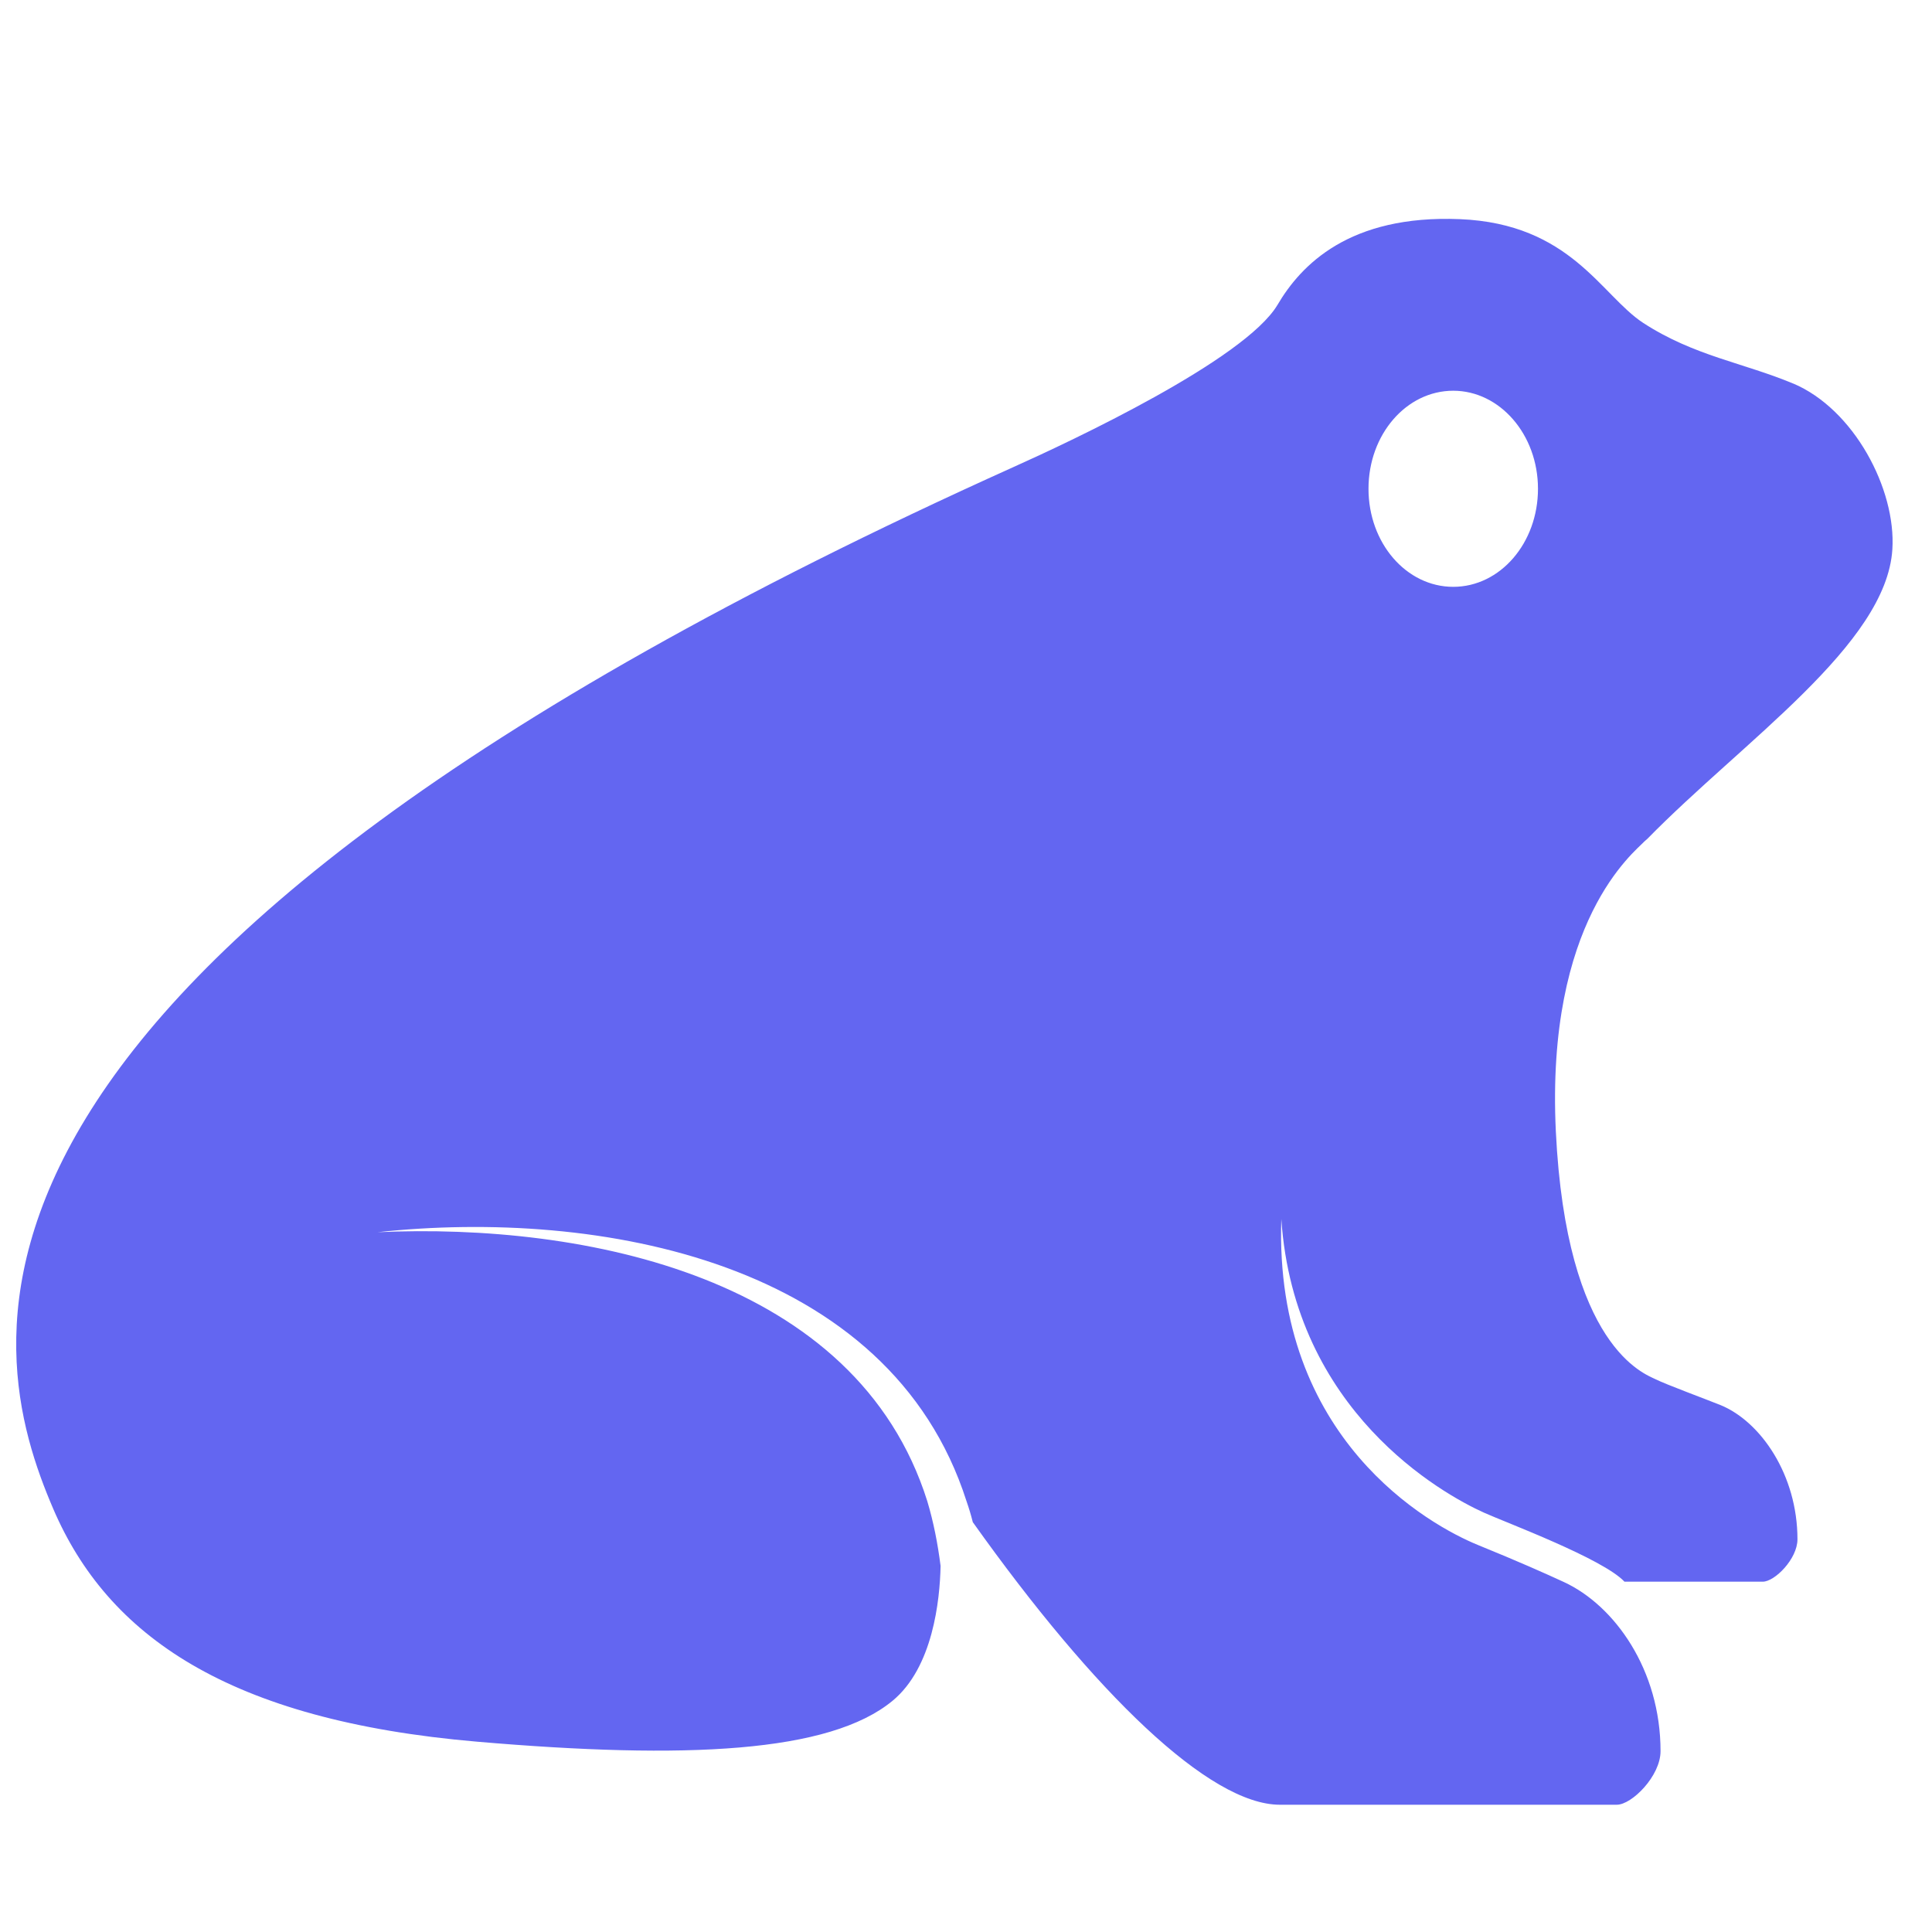
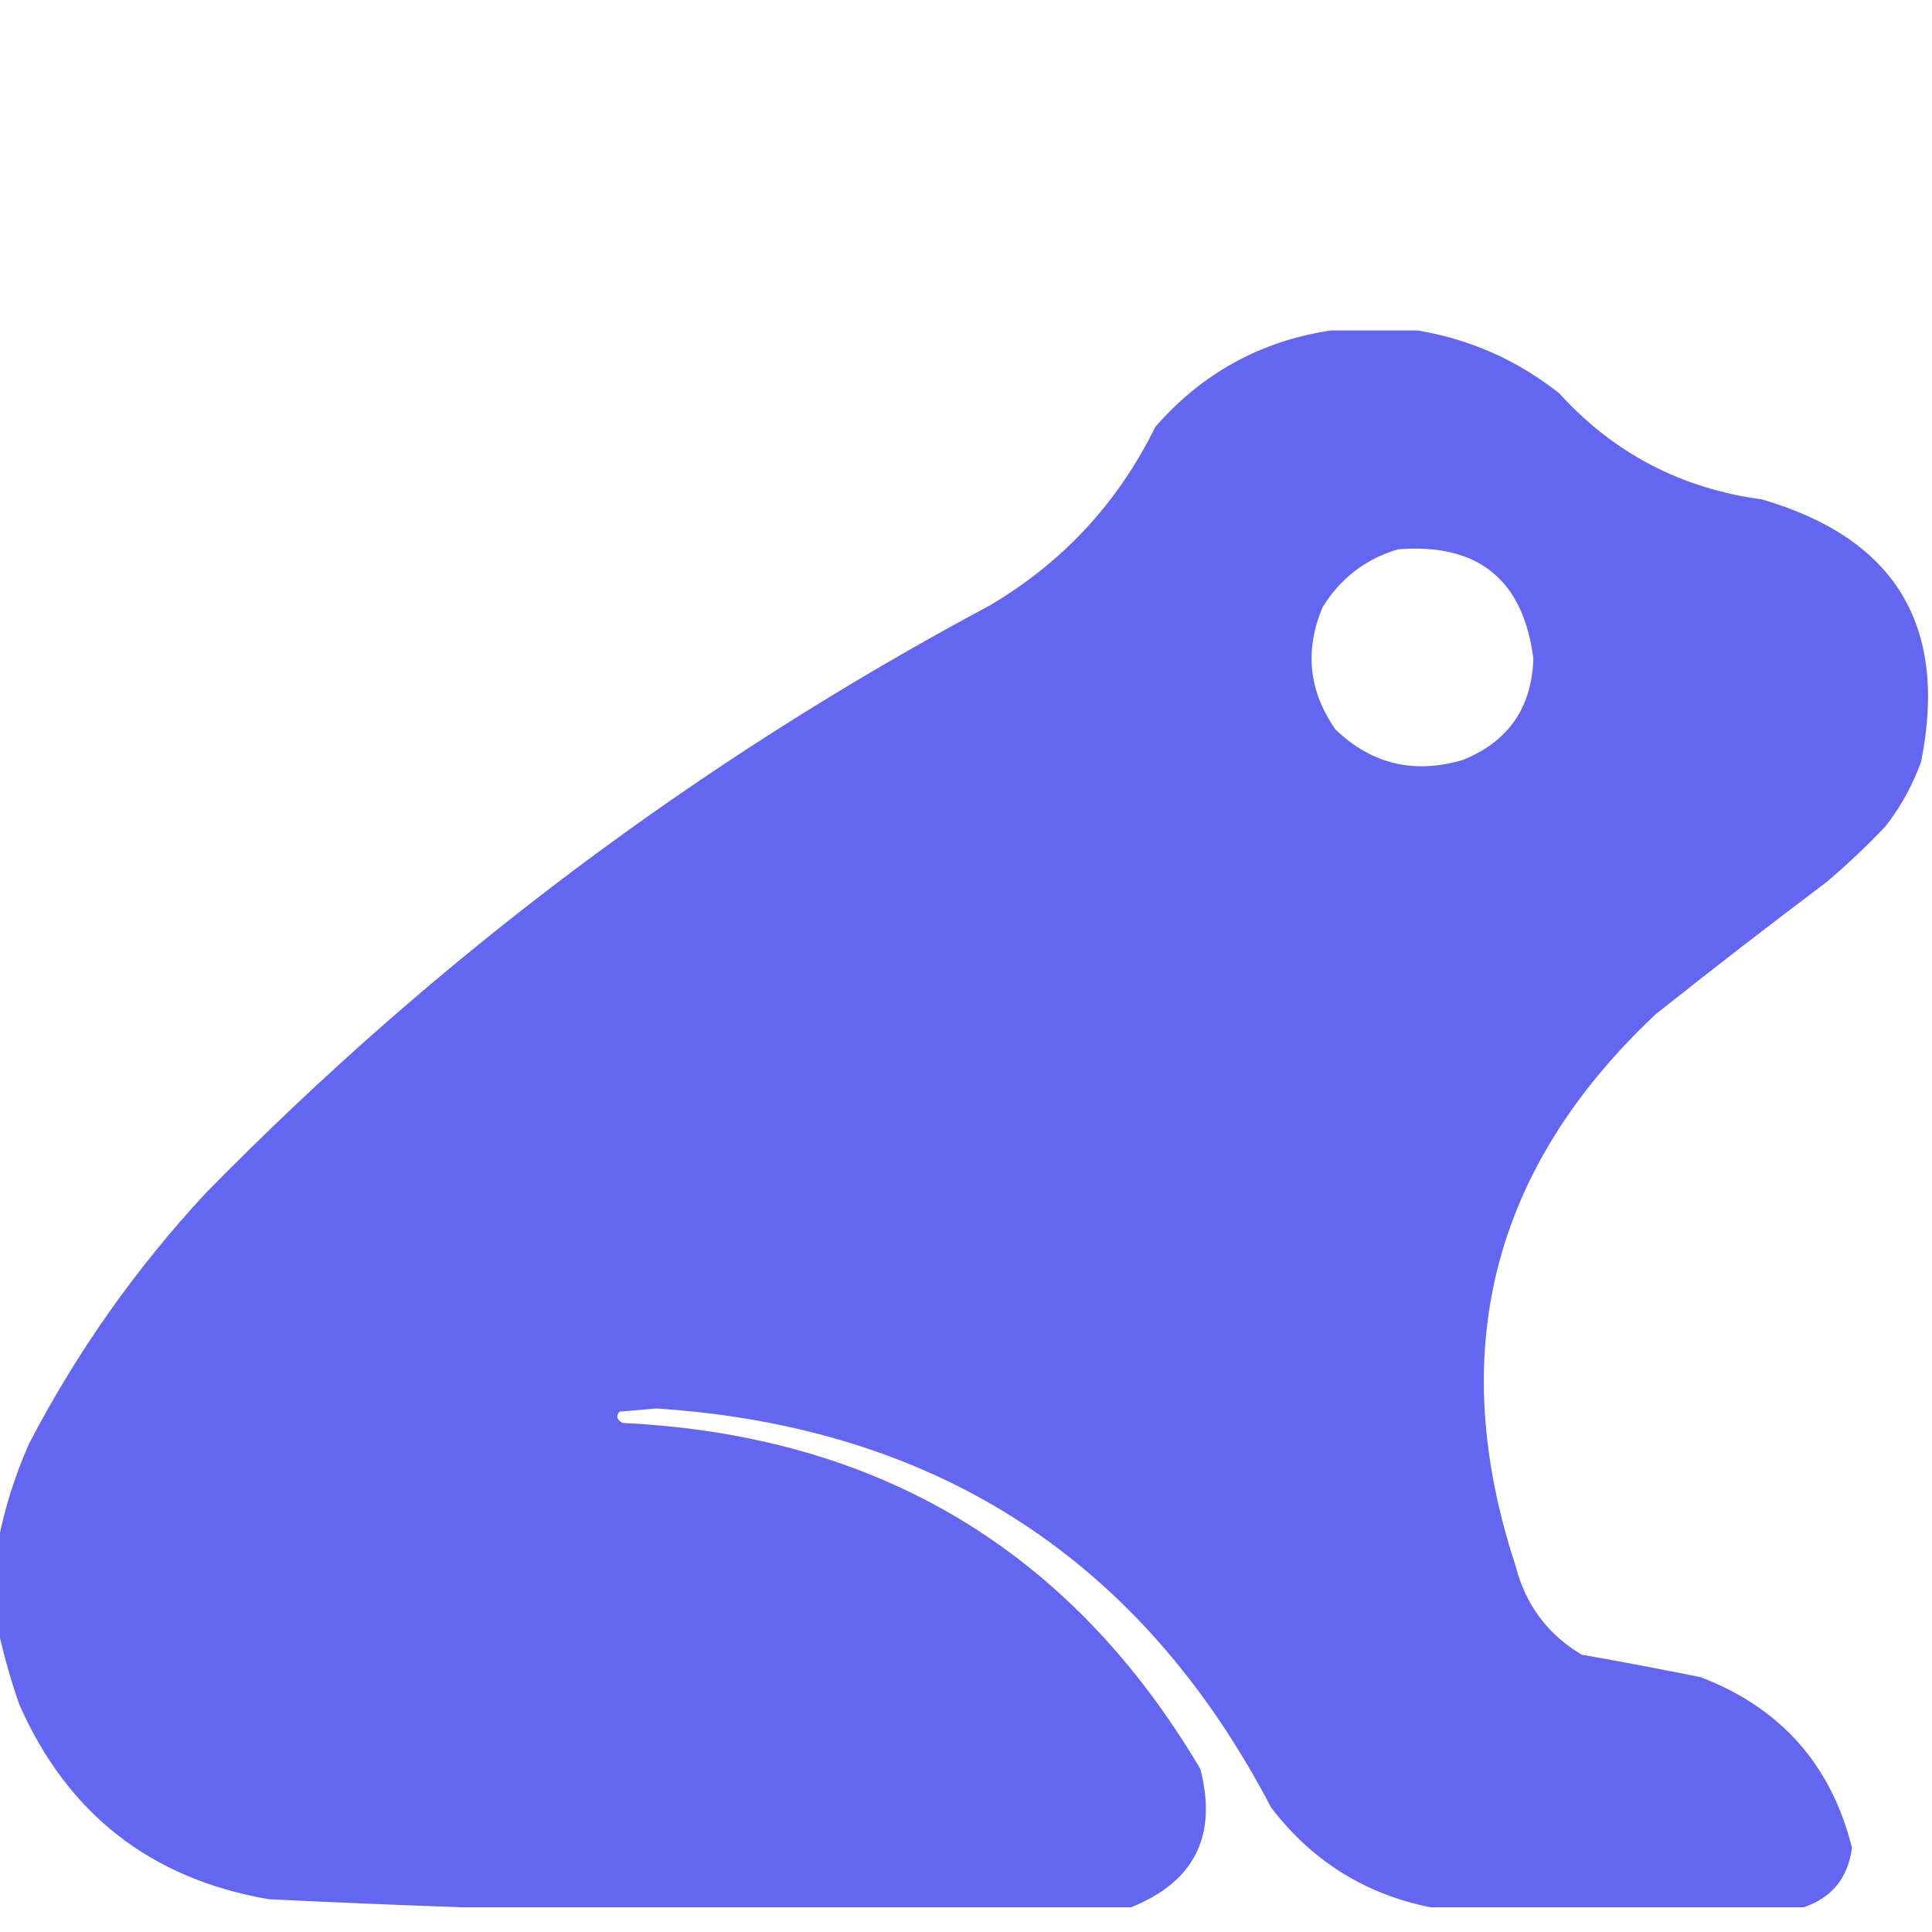
- <svg xmlns="http://www.w3.org/2000/svg" viewBox="0 0 32 32" width="32" height="32">
-   <path fill="#6366f1" transform="translate(-12, 2) scale(0.058)" d="M719.1,75.1c-14.3-6-28.4-7.9-43-17.4-12-7.9-20.7-28.3-52.3-29.6-31.6-1.3-45.4,13.1-52.1,24.5-9.4,15.7-58.9,38.9-75.4,46.3C175.3,243.5,202.5,350.7,222.1,396.4c15.5,36.1,49.8,60.4,121.1,66.5,59.5,5.1,100.6,3.2,118.6-11.7,11.5-9.5,13.5-28.7,13.7-38.5-.8-6.3-2-12.5-3.8-18.5-20.2-64.1-97.7-79.5-157-76.8,63.1-6.8,146.2,8.1,168.2,76.8.7,2,1.3,4,1.8,6h0s0,0,0,0c34.8,48.9,67.6,80.7,87.7,80.7h96.2c4.3,0,12.5-8.2,12.5-15.3,0-23.2-13.1-41.6-27.6-48.3-5.2-2.4-12.8-5.8-24.6-10.6-13.7-5.6-58.2-30.2-56.1-93.1,3.7,54.9,45.9,78.5,57.9,83.9,6.2,2.8,33.9,13.1,40.1,19.7h39.5c3.4,0,9.9-6.5,9.9-12.1,0-18.4-10.5-33.6-21.9-38.3-4.2-1.7-15.6-5.9-18.6-7.4-3-1.5-25.5-9-28.5-70.8-2.9-60.2,22.4-79.7,25.3-82.8.3-.3.6-.5.8-.7,27.3-27.9,68.3-55.5,70-82.7,1.1-17.2-11-40.1-28.4-47.4ZM621.9,77.1c13.3,0,24.2,12.5,24.2,28s-10.8,28-24.2,28-24.2-12.5-24.2-28,10.8-28,24.2-28Z" />
+ <svg xmlns="http://www.w3.org/2000/svg" version="1.1" width="32px" height="32px" style="shape-rendering:geometricPrecision; text-rendering:geometricPrecision; image-rendering:optimizeQuality; fill-rule:evenodd; clip-rule:evenodd">
+   <g transform="translate(0,5.5) scale(0.0533)">
+     <path style="opacity:0.997" fill="#6366f1" d="M 413.5,-0.5 C 422.5,-0.5 431.5,-0.5 440.5,-0.5C 456.79,2.213 471.457,8.713 484.5,19C 501.407,37.622 522.407,48.622 547.5,52C 588.944,64.06 605.444,91.227 597,133.5C 594.363,140.777 590.696,147.444 586,153.5C 580.136,159.699 573.969,165.532 567.5,171C 549.653,184.425 531.986,198.091 514.5,212C 463.586,259.822 449.086,316.989 471,383.5C 474.084,395.519 480.918,404.686 491.5,411C 503.85,413.188 516.184,415.521 528.5,418C 553.401,427.563 569.068,445.23 575.5,471C 574.298,480.358 569.298,486.525 560.5,489.5C 521.833,489.5 483.167,489.5 444.5,489.5C 424.171,485.412 407.671,475.079 395,458.5C 354.757,381.52 291.091,340.186 204,334.5C 200.167,334.833 196.333,335.167 192.5,335.5C 191.332,336.906 191.665,338.072 193.5,339C 273.005,342.805 332.839,378.638 373,446.5C 378.385,467.243 371.218,481.577 351.5,489.5C 282.167,489.5 212.833,489.5 143.5,489.5C 123.652,488.816 103.652,487.982 83.5,487C 46.831,480.66 20.998,460.493 6,426.5C 3.338,418.837 1.172,411.171 -0.5,403.5C -0.5,394.167 -0.5,384.833 -0.5,375.5C 1.52,365.267 4.687,355.267 9,345.5C 23.834,317.005 42.167,291.005 64,267.5C 135.956,194.134 217.123,133.301 307.5,85C 330.208,71.626 347.375,53.126 359,29.5C 373.554,12.809 391.72,2.809 413.5,-0.5 Z M 434.5,67.5 C 459.349,65.576 473.349,76.909 476.5,101.5C 475.977,116.842 468.644,127.342 454.5,133C 439.374,137.426 426.207,134.259 415,123.5C 406.695,111.618 405.362,98.952 411,85.5C 416.58,76.471 424.413,70.471 434.5,67.5 Z" />
+   </g>
</svg>
